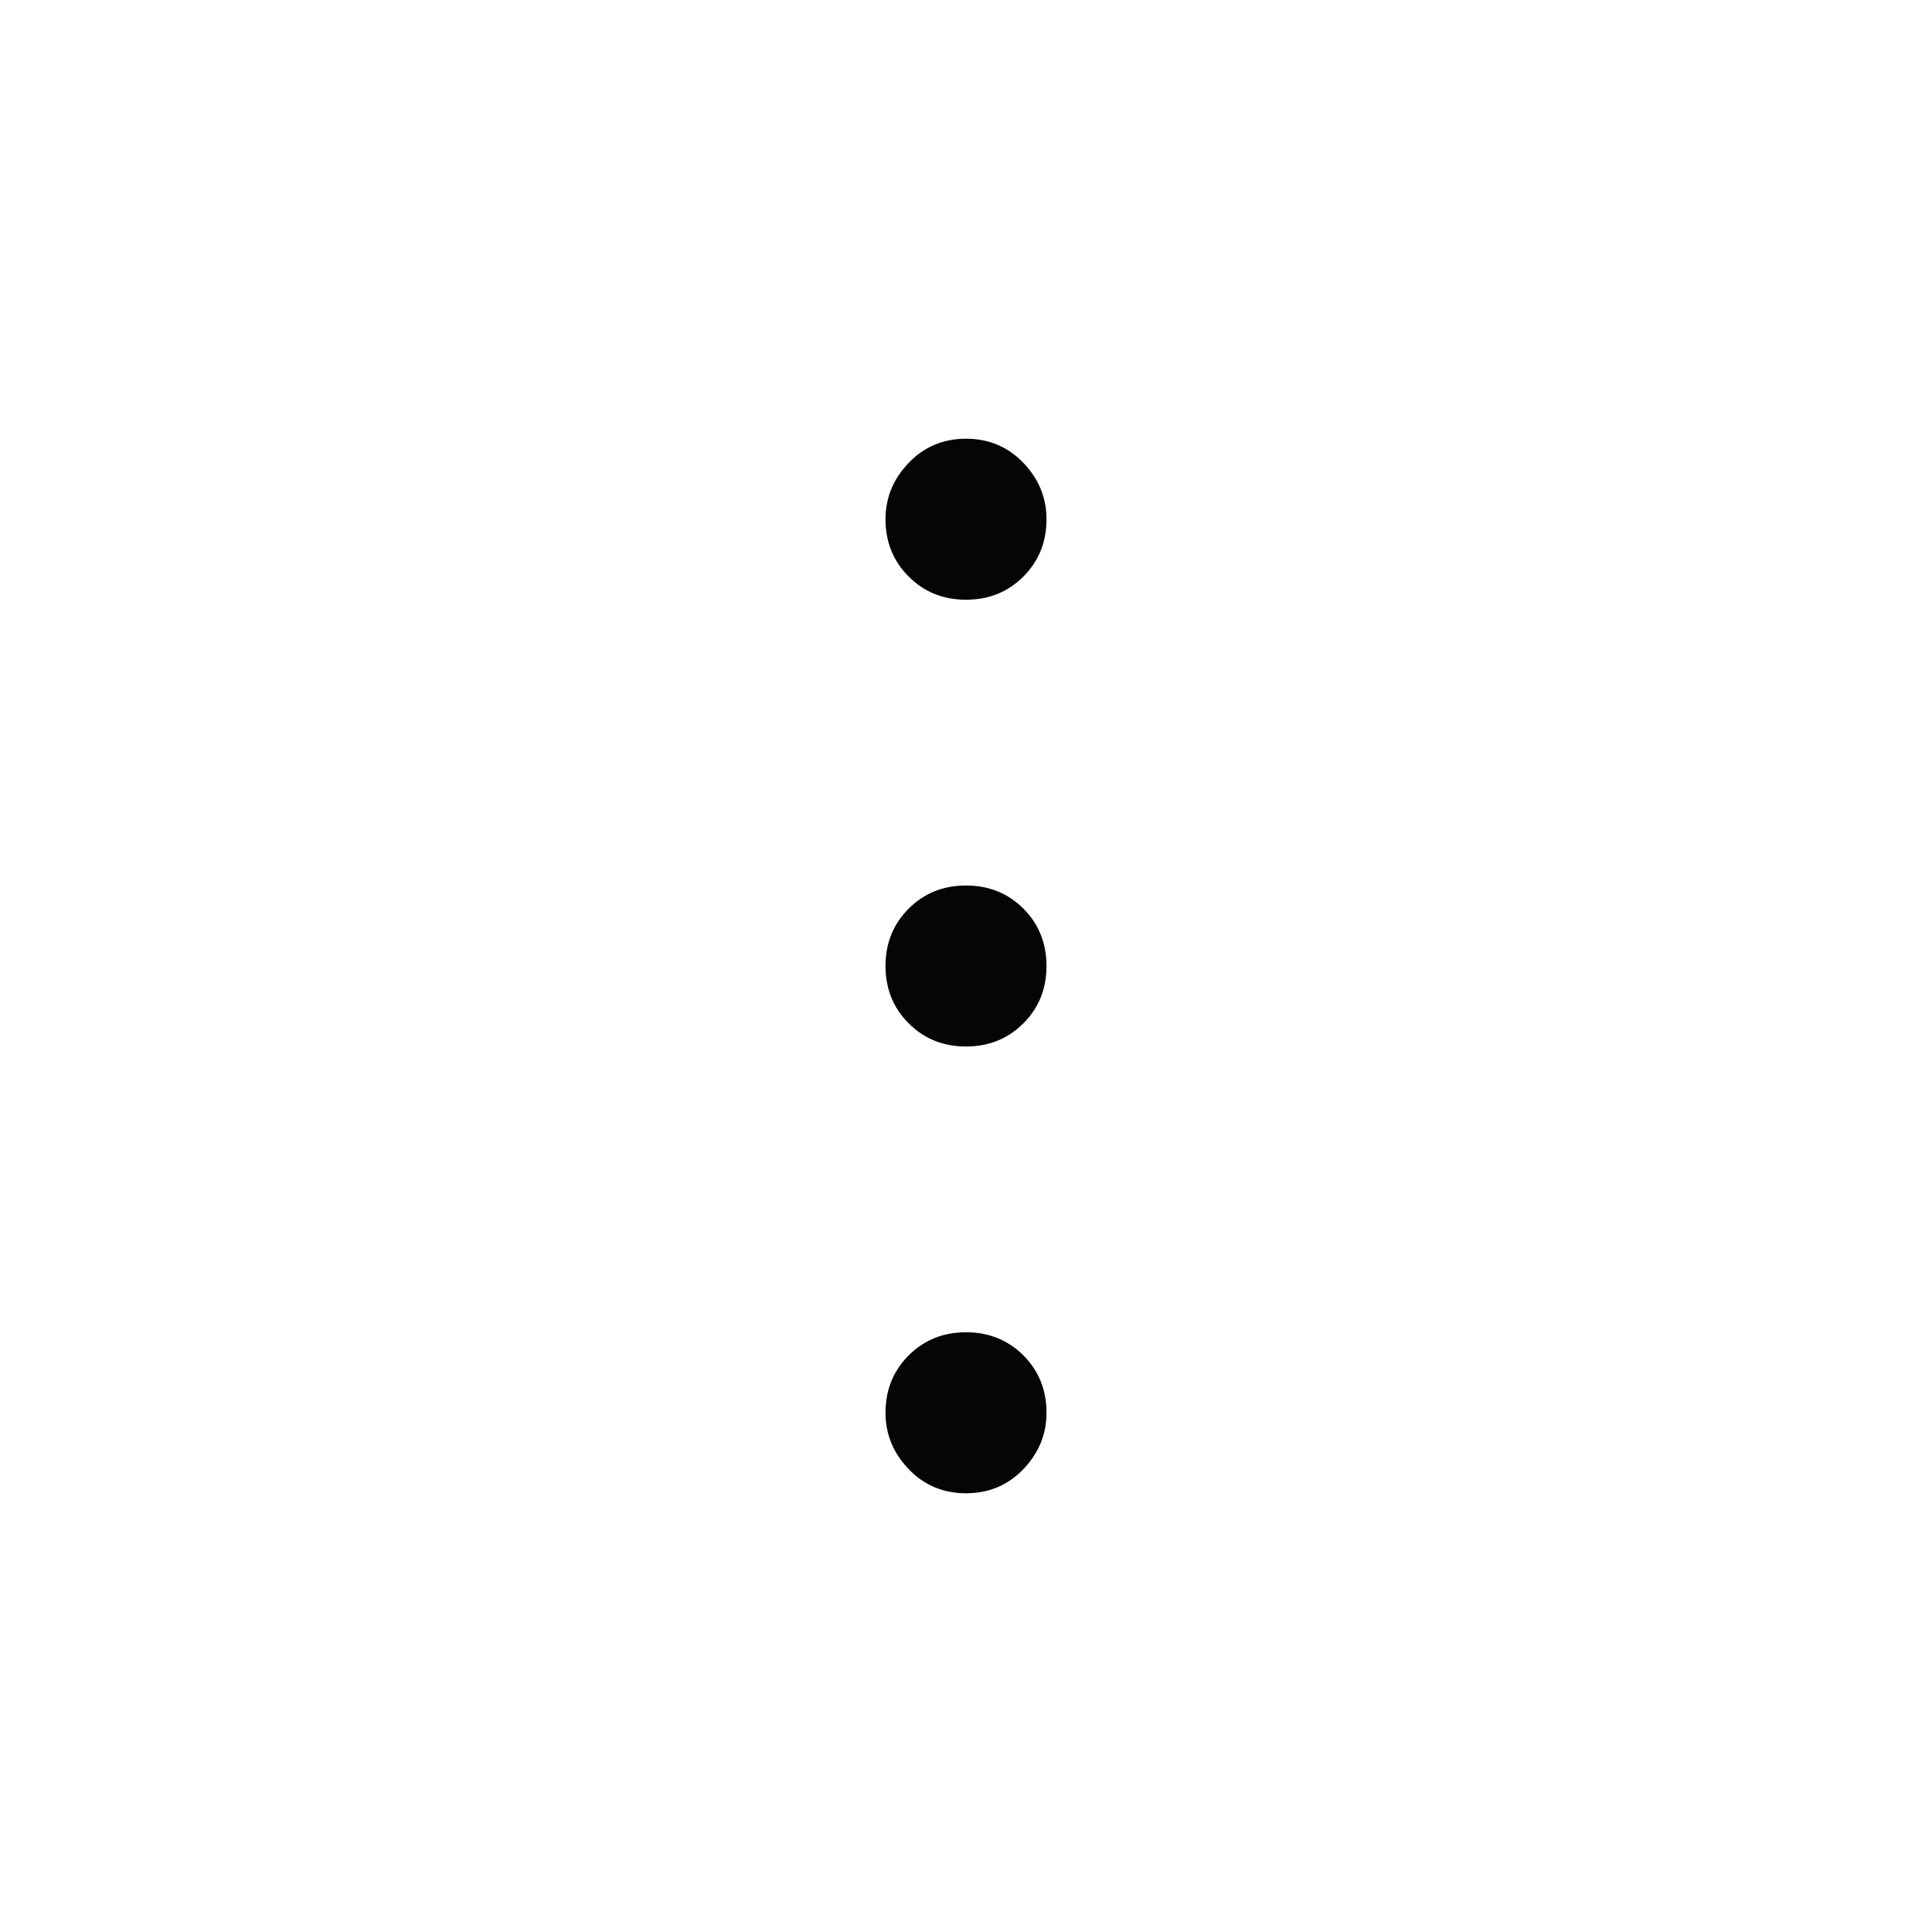
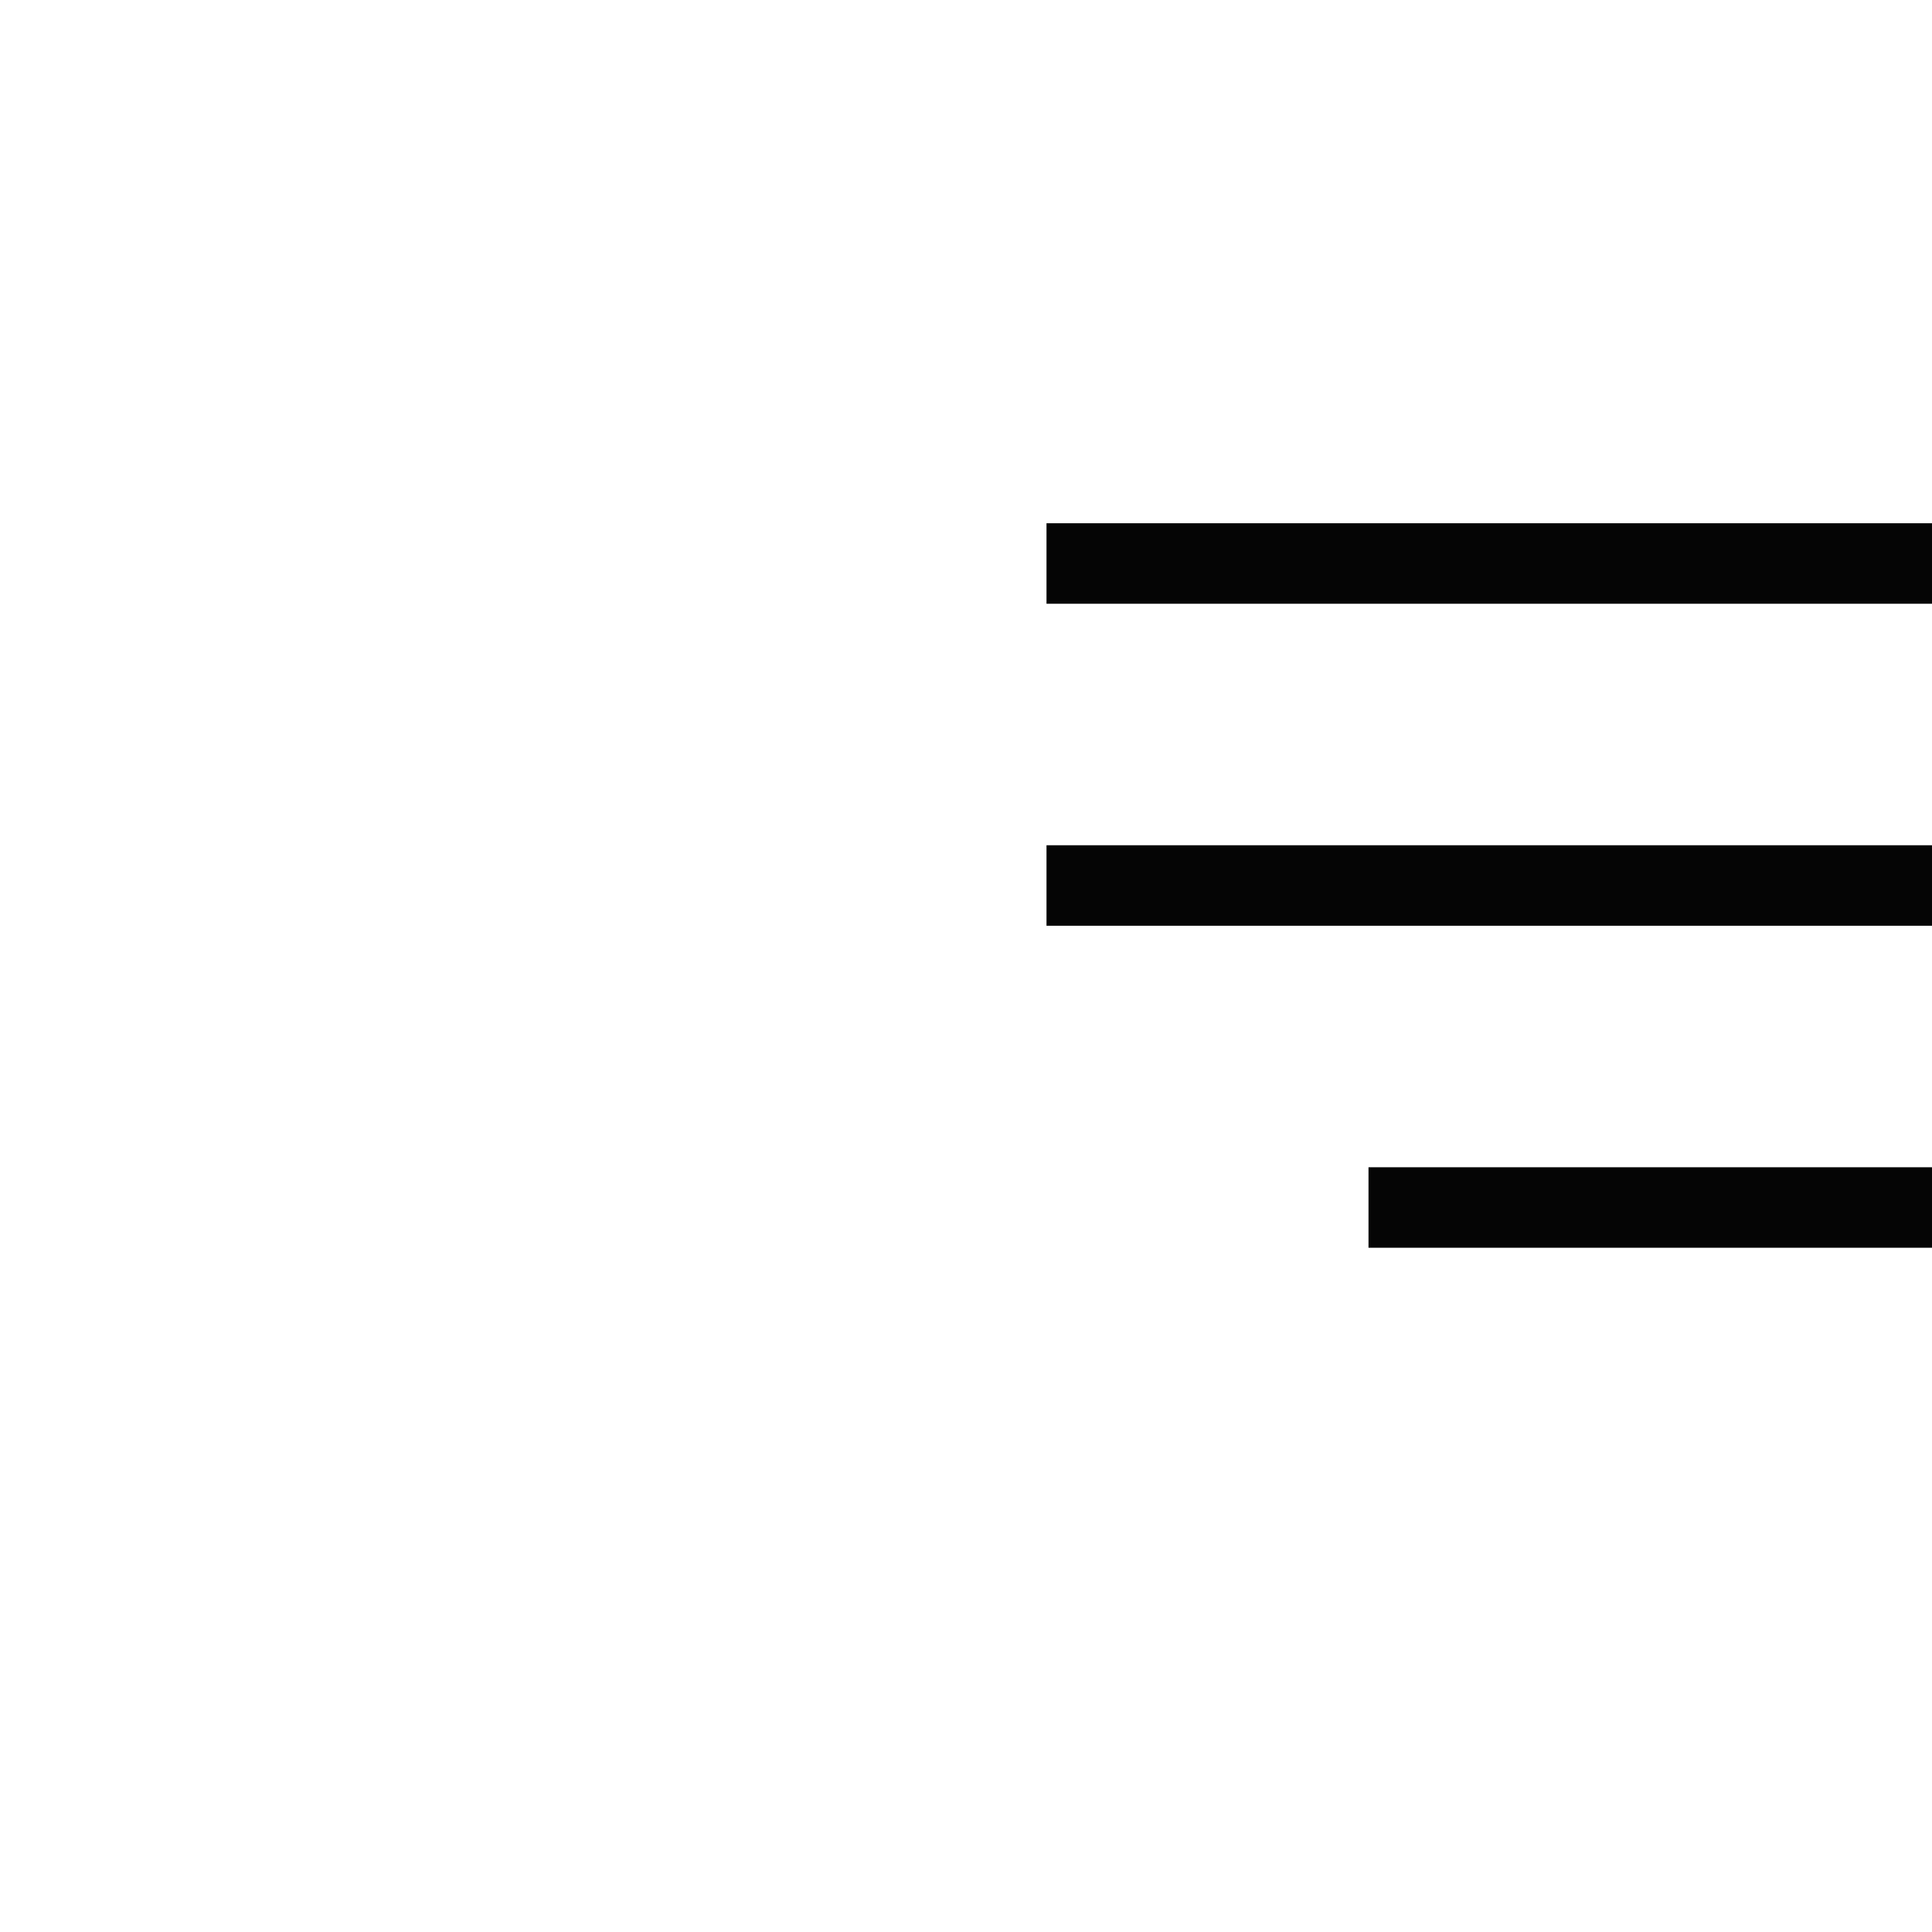
<svg xmlns="http://www.w3.org/2000/svg" width="24" height="24" viewBox="0 0 24 24" fill="none">
-   <mask id="mask0_1002_2002" style="mask-type:alpha" maskUnits="userSpaceOnUse" x="0" y="0" width="24" height="24">
+   <mask id="mask0_1003_2031" style="mask-type:alpha" maskUnits="userSpaceOnUse" x="0" y="0" width="24" height="24">
    <rect width="24" height="24" fill="#D9D9D9" style="fill:#D9D9D9;fill:color(display-p3 0.851 0.851 0.851);fill-opacity:1;" />
  </mask>
-   <g mask="url(#mask0_1002_2002)">
-     <path d="M12 18.55C11.717 18.55 11.479 18.45 11.288 18.25C11.096 18.05 11 17.817 11 17.55C11 17.267 11.096 17.029 11.288 16.837C11.479 16.646 11.717 16.55 12 16.55C12.283 16.55 12.521 16.646 12.713 16.837C12.904 17.029 13 17.267 13 17.55C13 17.817 12.904 18.05 12.713 18.25C12.521 18.45 12.283 18.55 12 18.55ZM12 13C11.717 13 11.479 12.904 11.288 12.712C11.096 12.521 11 12.283 11 12C11 11.717 11.096 11.479 11.288 11.287C11.479 11.096 11.717 11 12 11C12.283 11 12.521 11.096 12.713 11.287C12.904 11.479 13 11.717 13 12C13 12.283 12.904 12.521 12.713 12.712C12.521 12.904 12.283 13 12 13ZM12 7.45C11.717 7.45 11.479 7.354 11.288 7.162C11.096 6.971 11 6.733 11 6.45C11 6.183 11.096 5.95 11.288 5.75C11.479 5.55 11.717 5.45 12 5.45C12.283 5.45 12.521 5.55 12.713 5.75C12.904 5.95 13 6.183 13 6.45C13 6.733 12.904 6.971 12.713 7.162C12.521 7.354 12.283 7.45 12 7.45Z" fill="black" fill-opacity="0.98" style="fill:black;fill-opacity:0.98;" />
+   <g mask="url(#mask0_1003_2031)">
+     <path d="M24 15.5V14.5H17V15.5H24ZM24 11.5V10.5H13V11.5H24ZM24 7.5V6.5H13V7.5H24Z" fill="black" fill-opacity="0.98" style="fill:black;fill-opacity:0.98;" />
  </g>
</svg>
